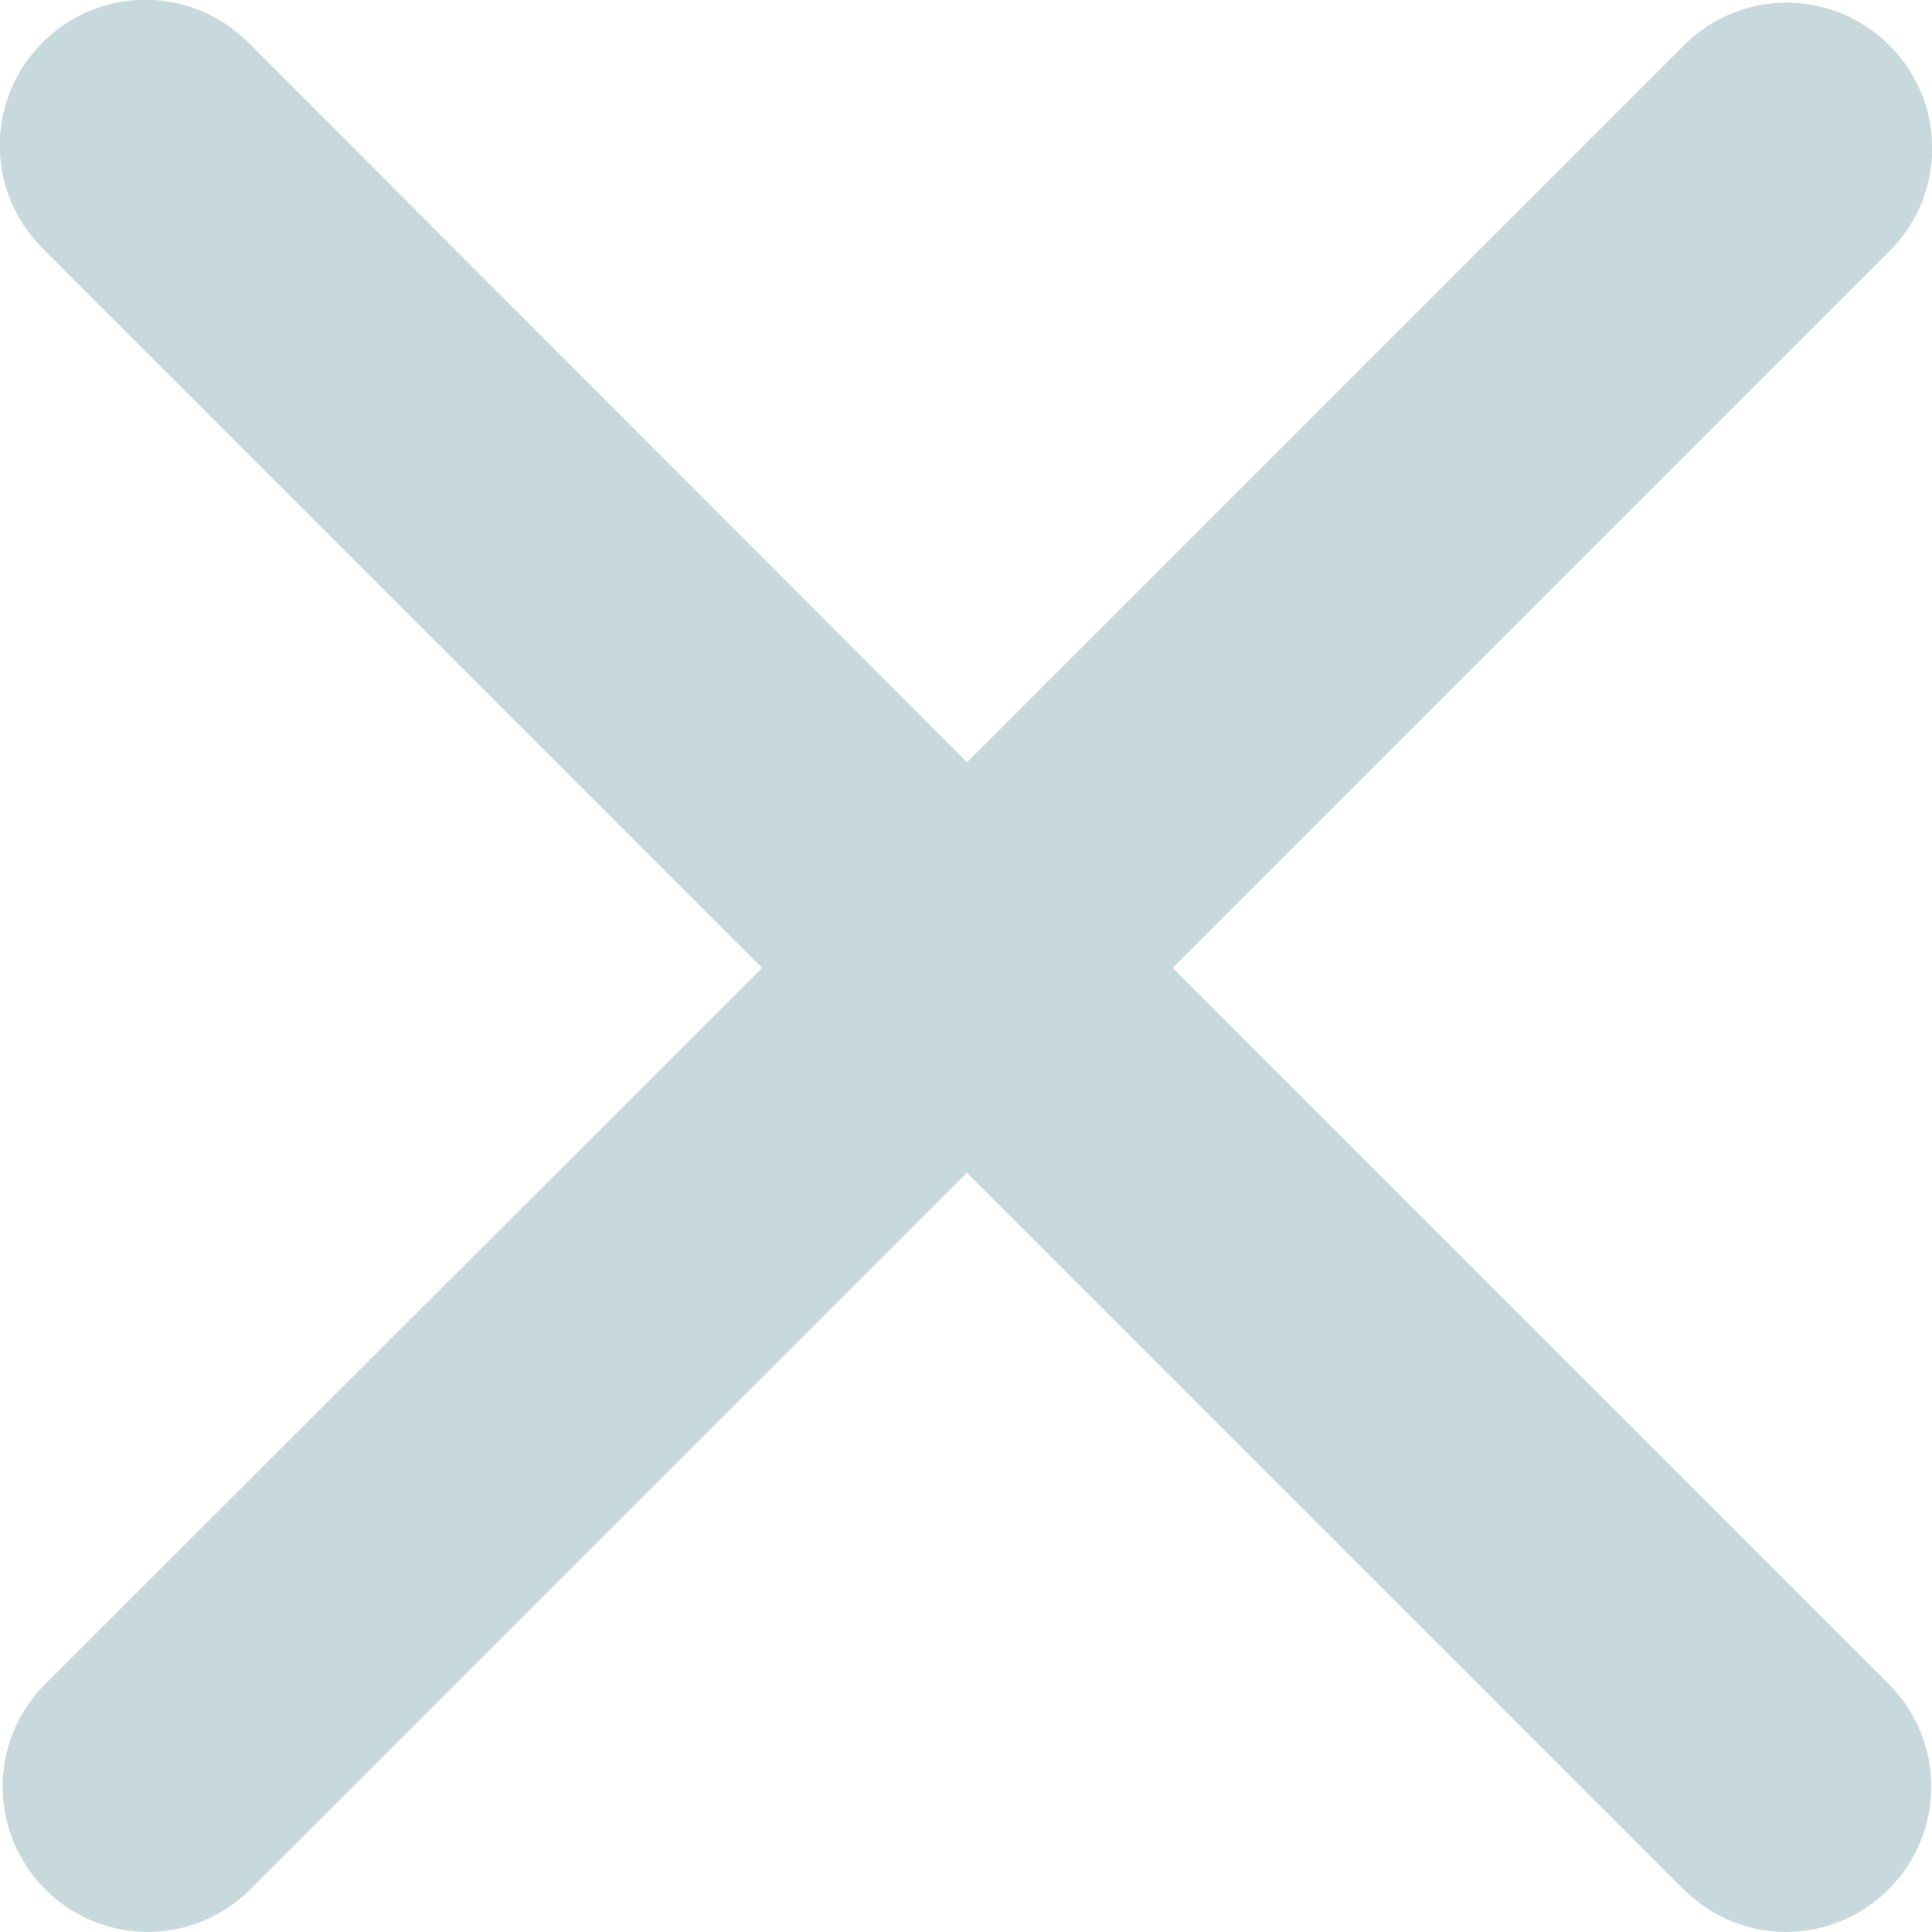
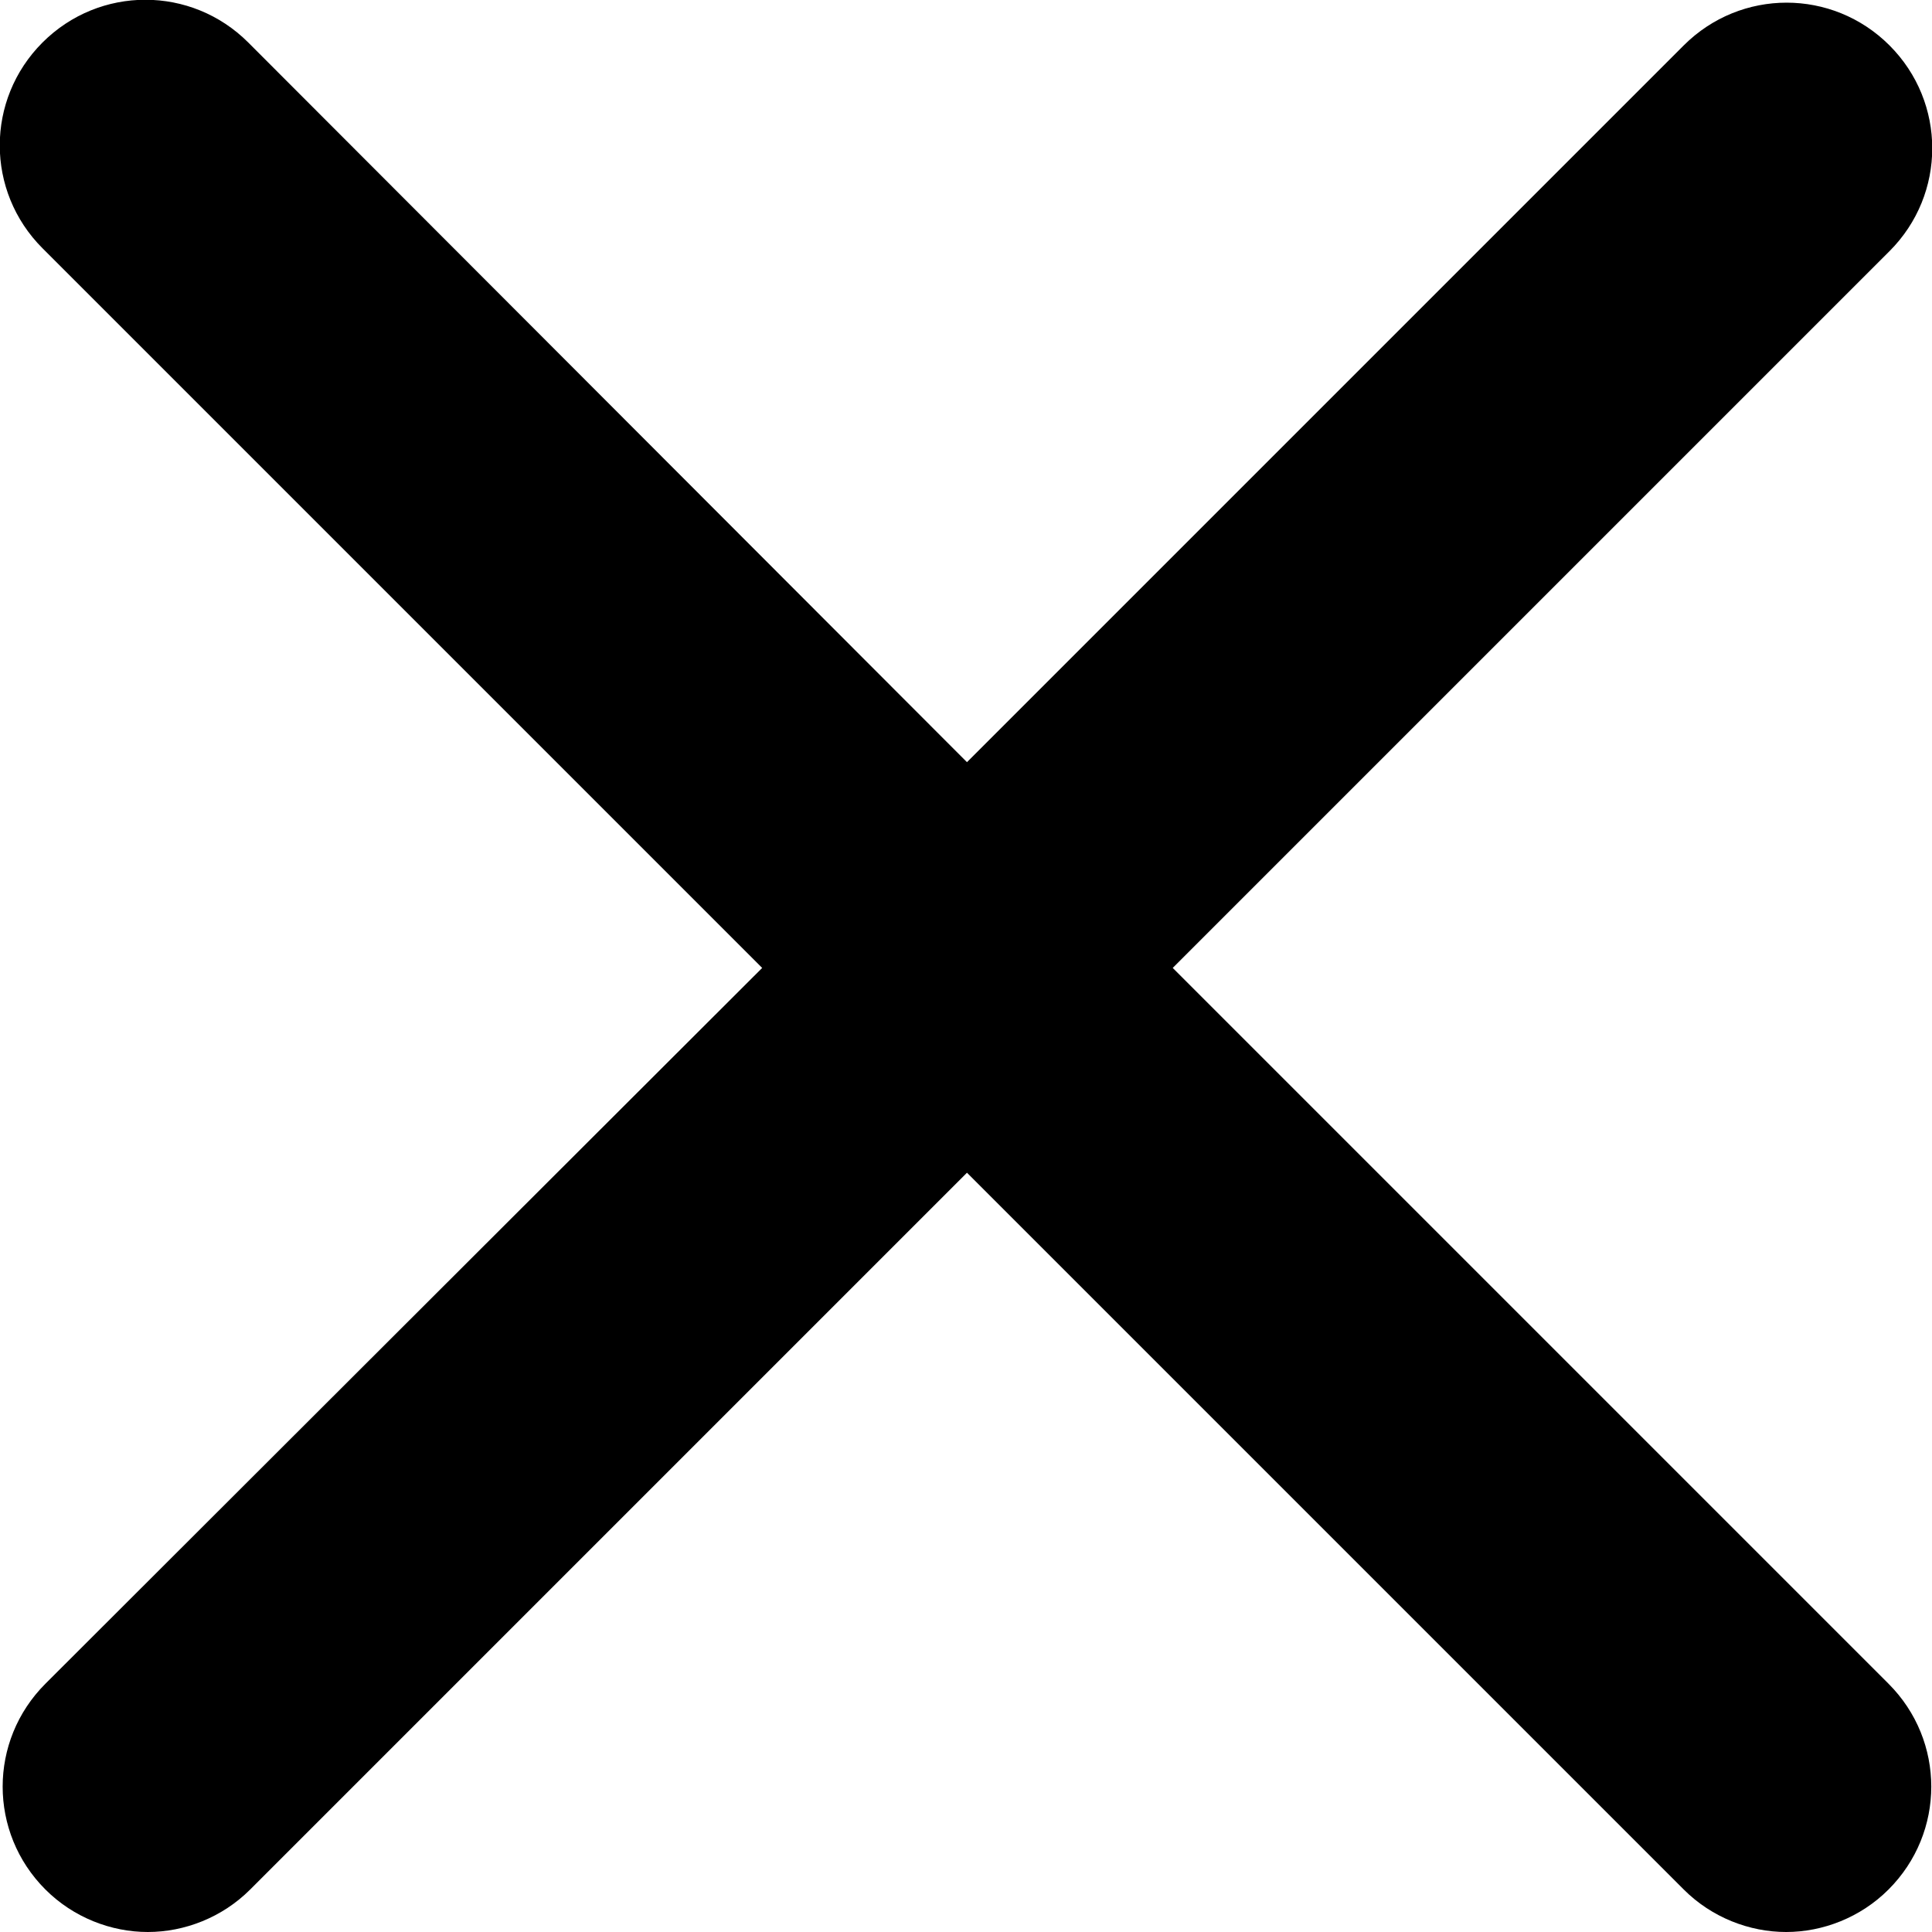
<svg xmlns="http://www.w3.org/2000/svg" version="1.1" viewBox="0 0 200 200">
-   <path fill="#C8D9DD" d="M121.4,100.2L195.6,26c5.9-5.9,5.9-15.4,0-21.3c-5.9-5.9-15.4-5.9-21.3,0l-74.2,74.2L25.7,4.4  c-5.9-5.9-15.4-5.9-21.3,0c-5.9,5.9-5.9,15.4,0,21.3l74.5,74.5L4.7,174.3c-5.9,5.9-5.9,15.4,0,21.3c2.9,2.9,6.8,4.4,10.6,4.4  s7.7-1.5,10.6-4.4l74.2-74.2l74.2,74.2c2.9,2.9,6.8,4.4,10.6,4.4s7.7-1.5,10.6-4.4c5.9-5.9,5.9-15.4,0-21.3L121.4,100.2z" />
+   <path d="M121.4,100.2L195.6,26c5.9-5.9,5.9-15.4,0-21.3c-5.9-5.9-15.4-5.9-21.3,0l-74.2,74.2L25.7,4.4  c-5.9-5.9-15.4-5.9-21.3,0c-5.9,5.9-5.9,15.4,0,21.3l74.5,74.5L4.7,174.3c-5.9,5.9-5.9,15.4,0,21.3c2.9,2.9,6.8,4.4,10.6,4.4  s7.7-1.5,10.6-4.4l74.2-74.2l74.2,74.2c2.9,2.9,6.8,4.4,10.6,4.4s7.7-1.5,10.6-4.4c5.9-5.9,5.9-15.4,0-21.3L121.4,100.2z" />
</svg>
